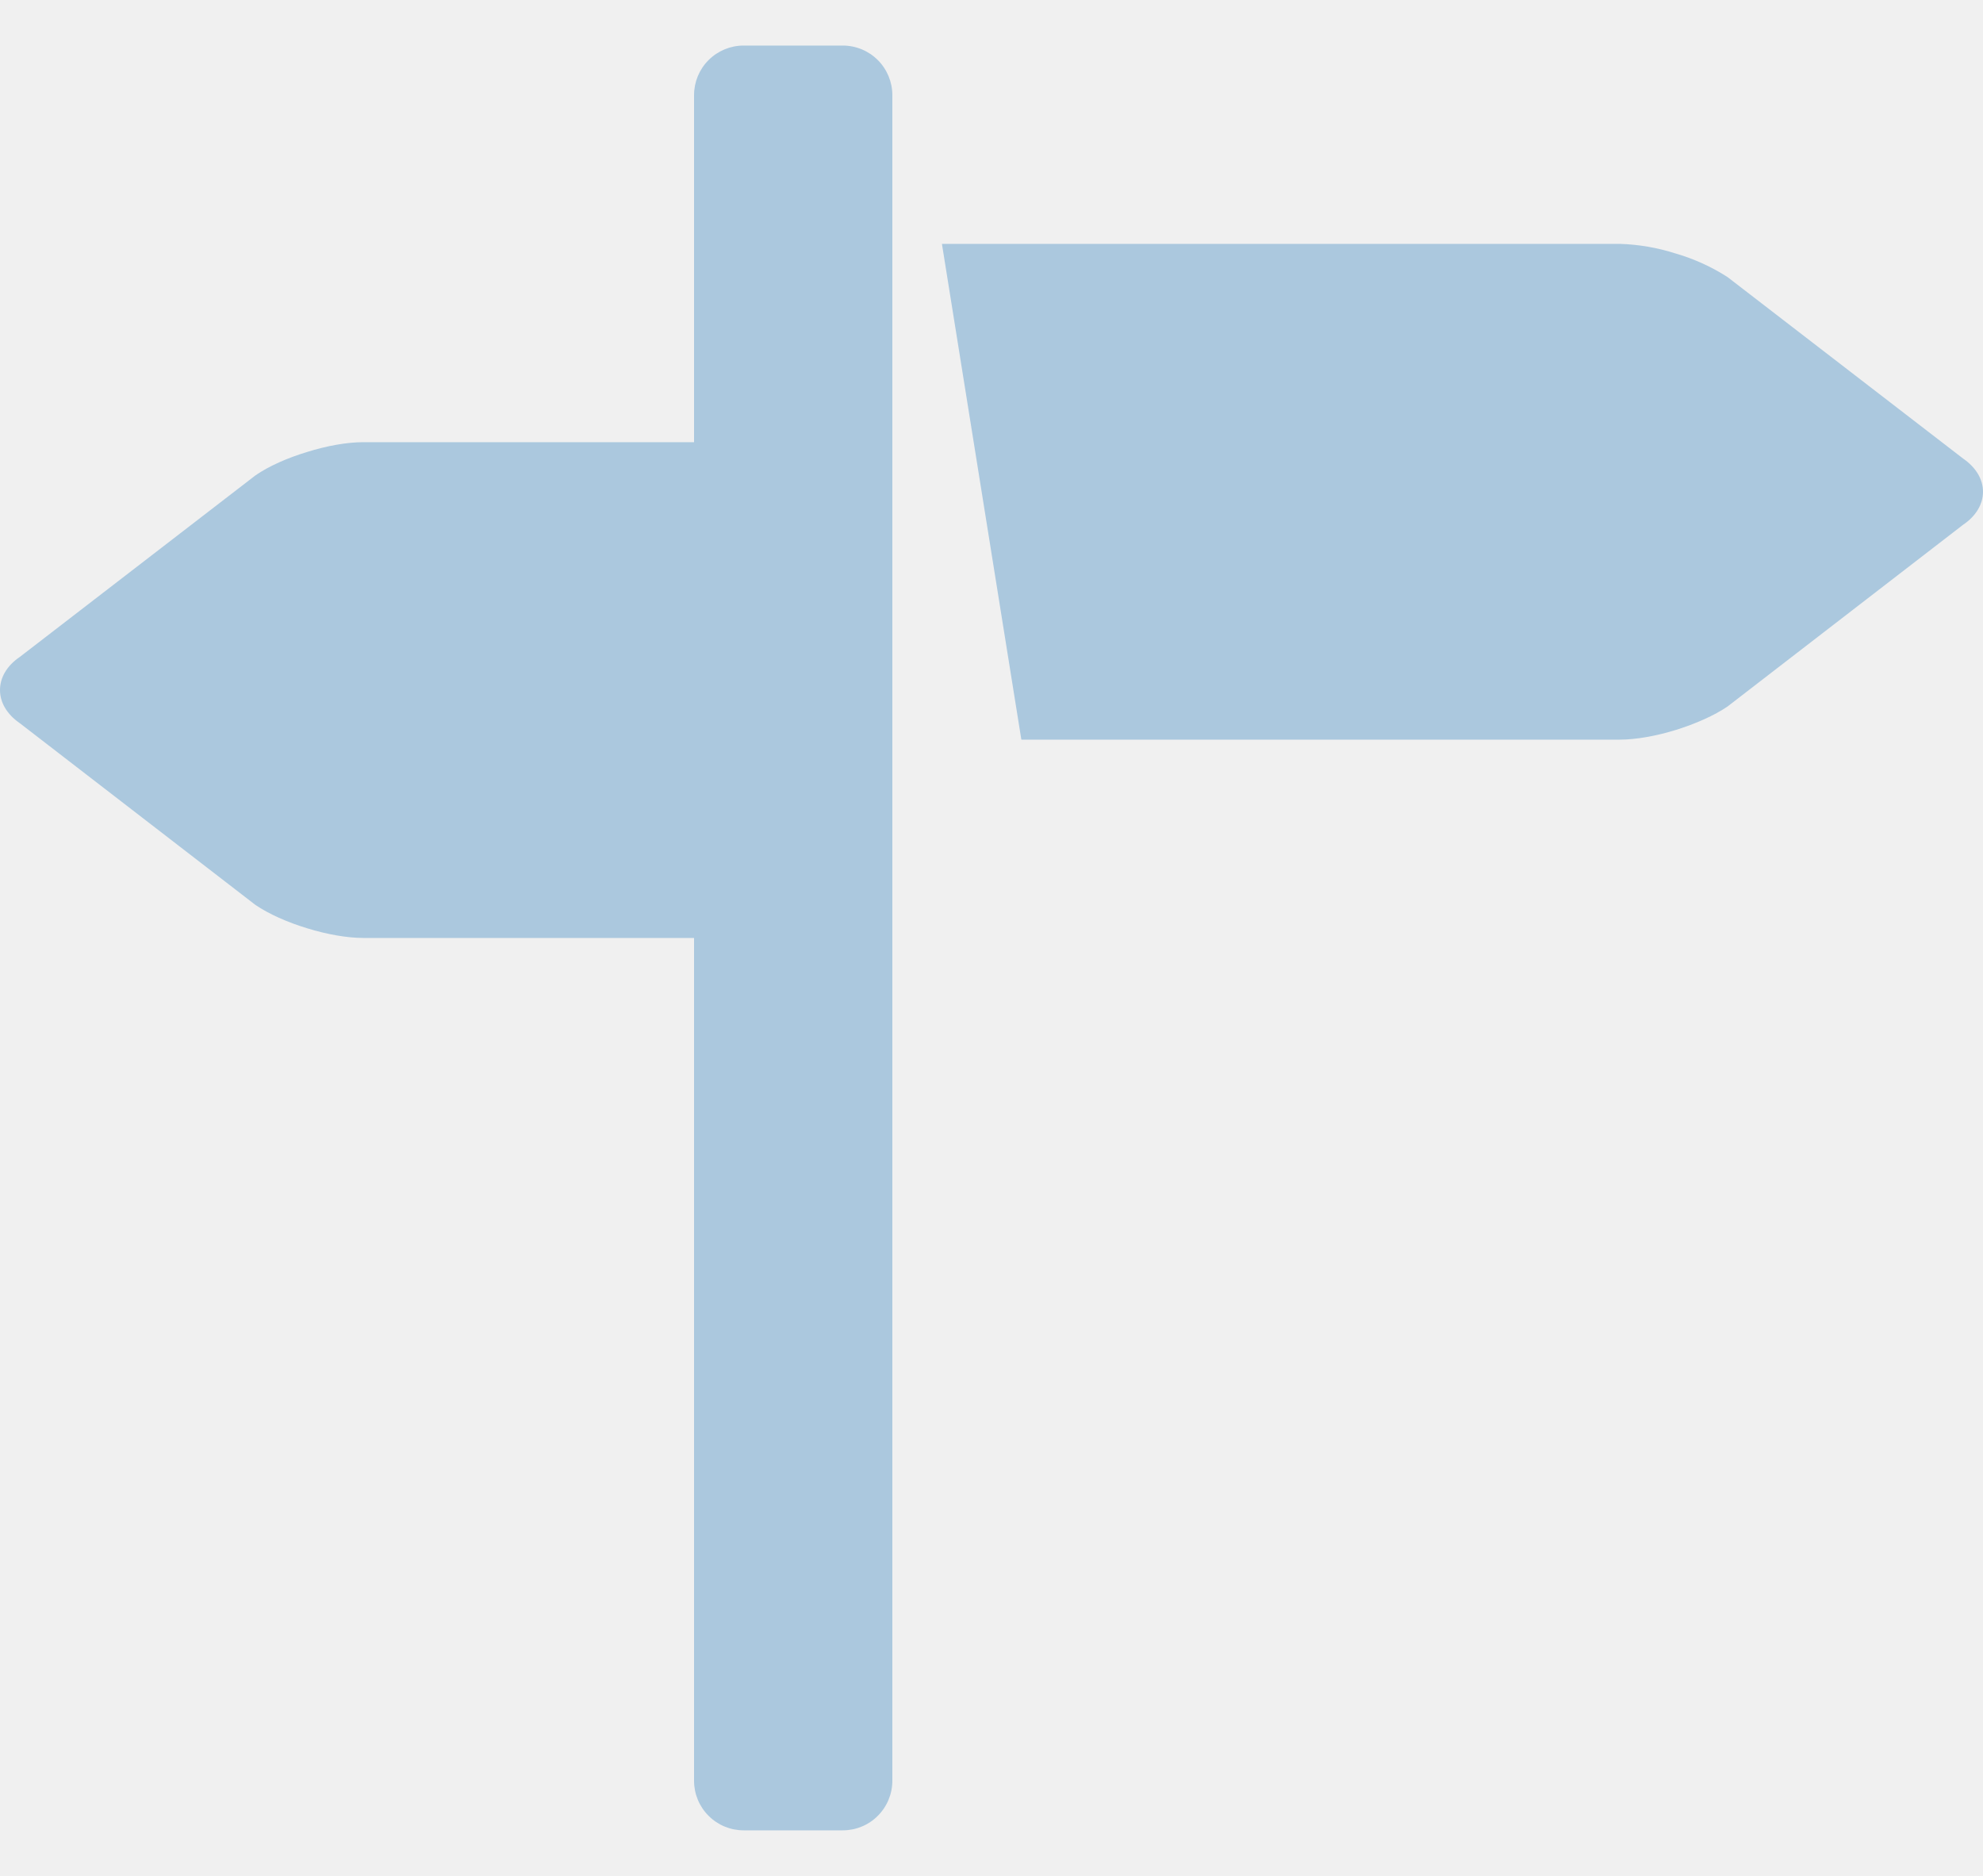
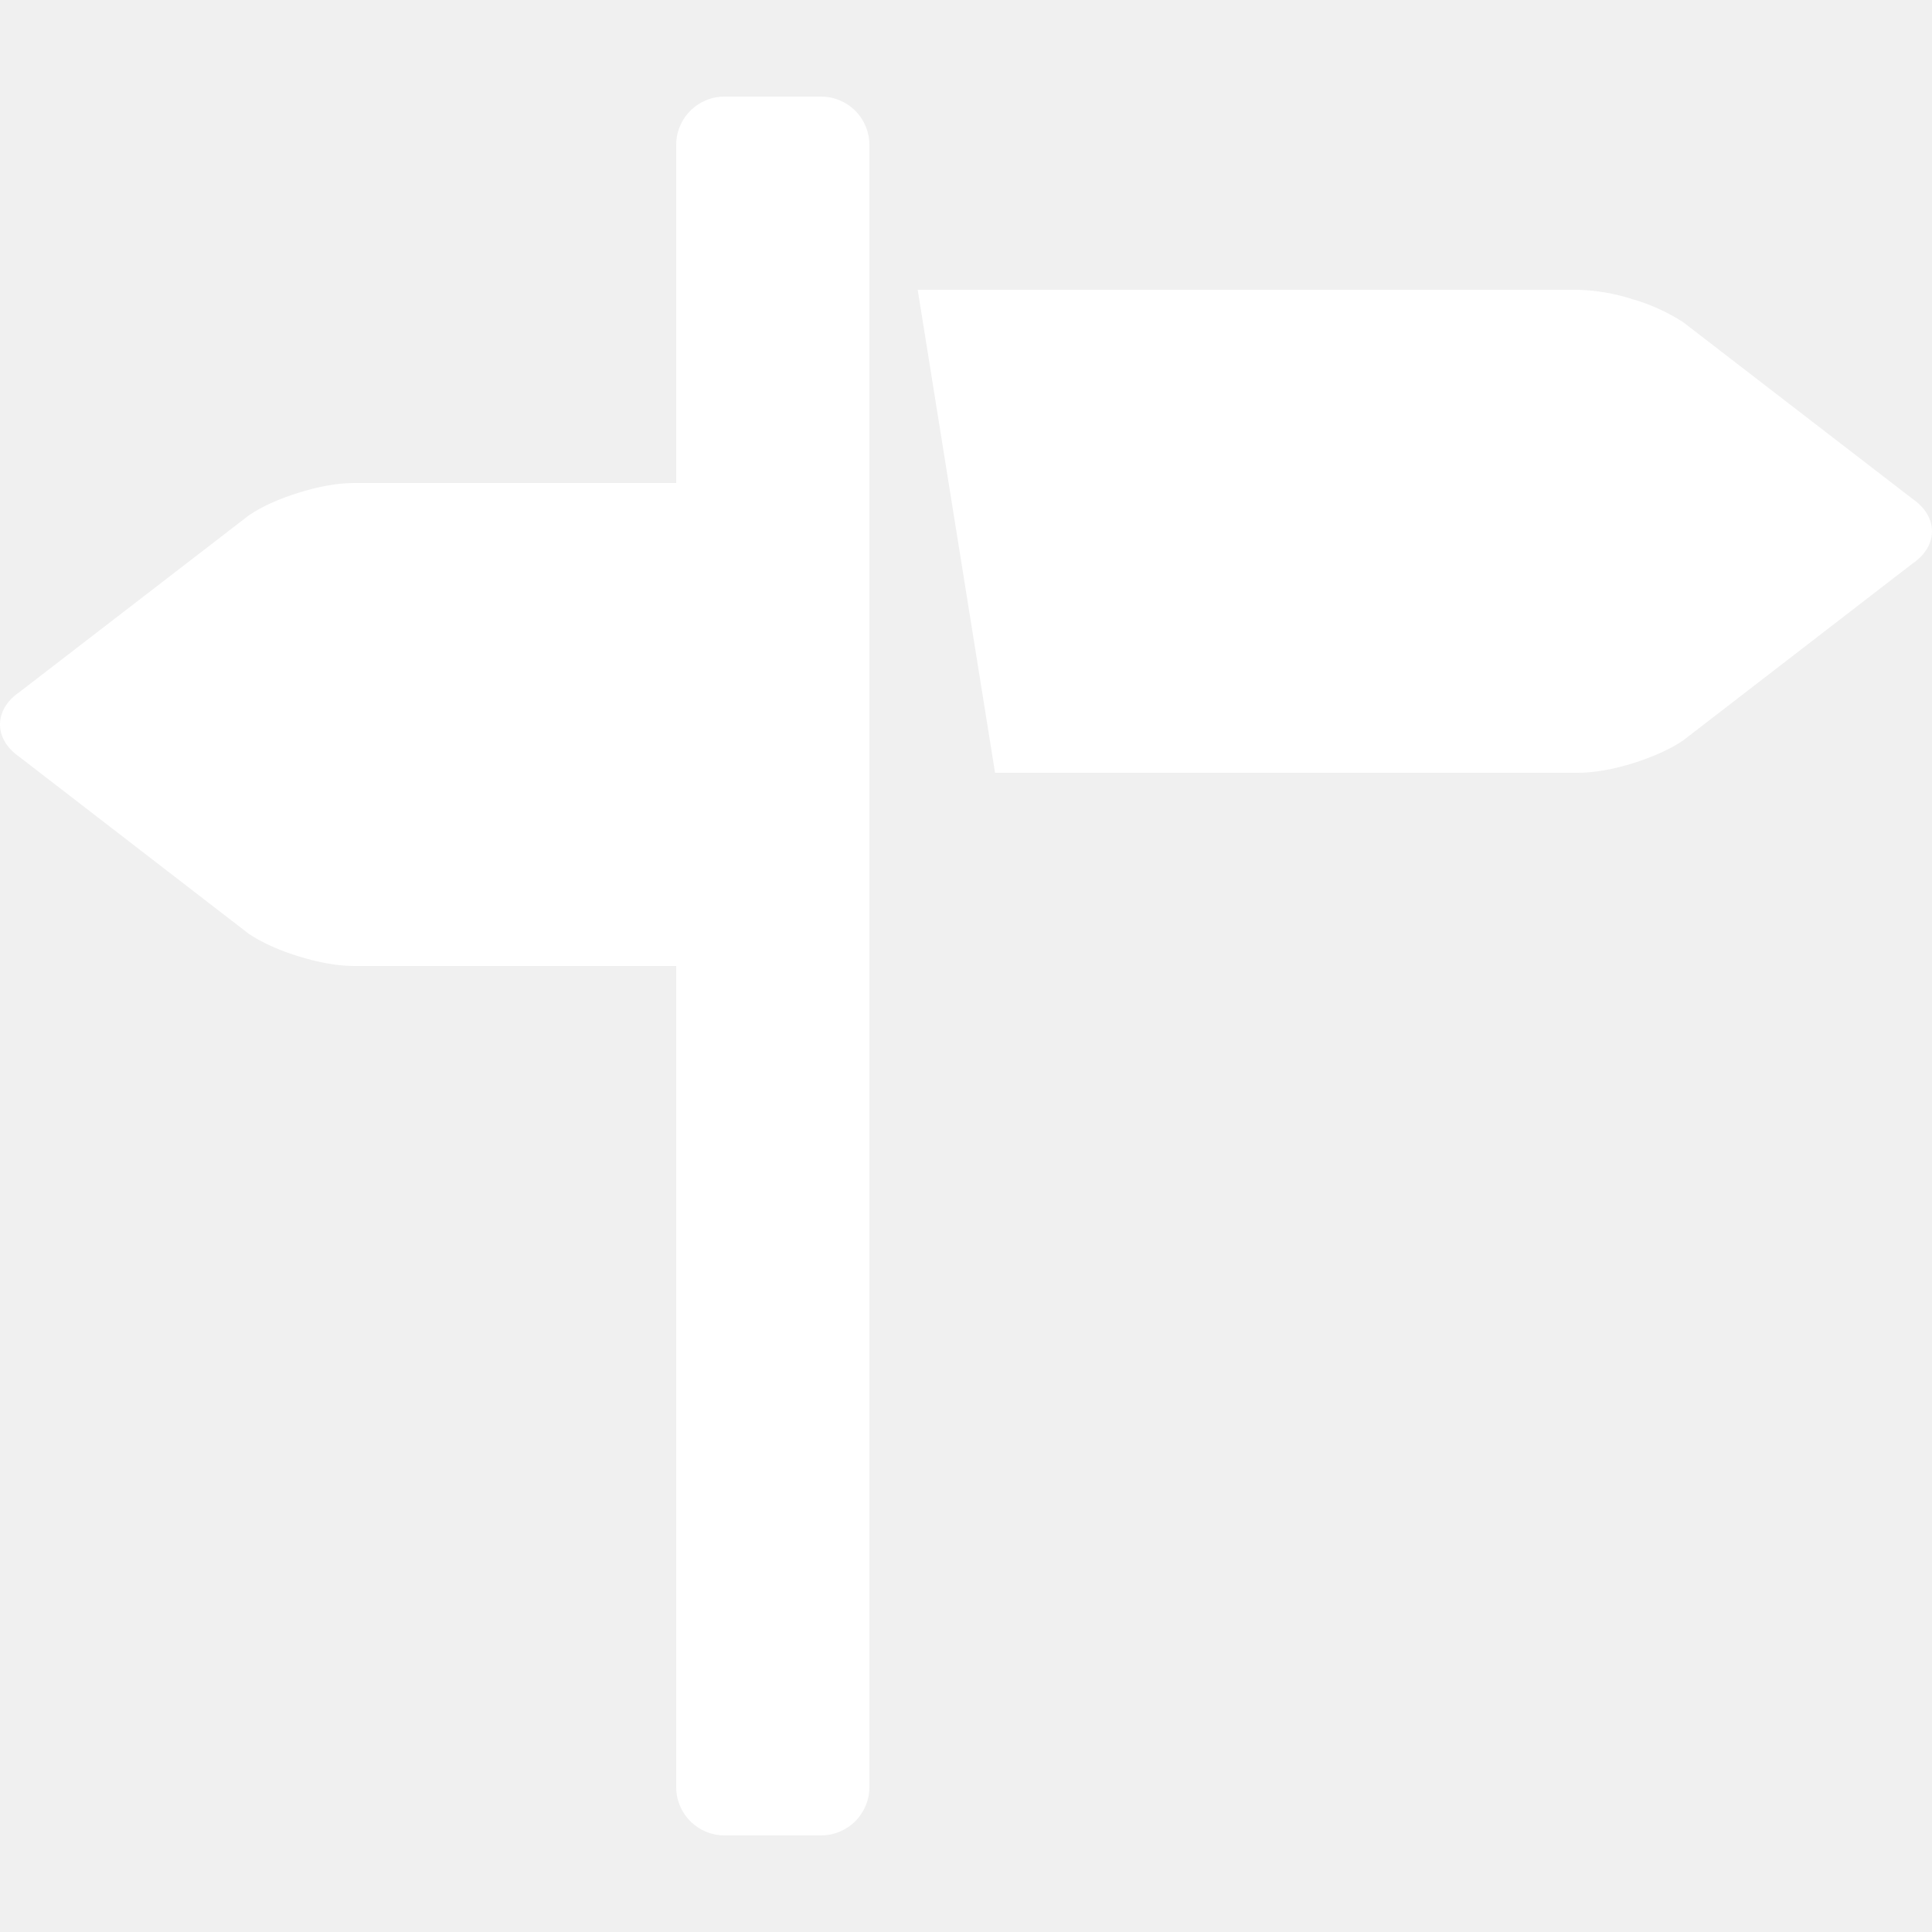
- <svg xmlns="http://www.w3.org/2000/svg" viewBox="0 0 37 35" fill="none">
-   <path d="M36.628 8.555L32.234 5.17C31.936 4.978 31.611 4.831 31.27 4.731C30.931 4.622 30.578 4.561 30.222 4.55H17.575L19.057 13.8H30.222C30.525 13.8 30.904 13.732 31.269 13.619C31.633 13.506 31.985 13.351 32.233 13.182L36.626 9.793C36.876 9.625 37 9.401 37 9.175C37 8.949 36.876 8.726 36.628 8.555ZM15.725 0.85H13.875C13.63 0.85 13.394 0.948 13.221 1.121C13.047 1.294 12.95 1.53 12.95 1.775V8.25H6.778C6.471 8.25 6.094 8.319 5.729 8.433C5.363 8.544 5.013 8.698 4.766 8.87L0.372 12.255C0.122 12.424 0 12.649 0 12.875C0 13.099 0.122 13.323 0.372 13.495L4.766 16.884C5.013 17.052 5.363 17.208 5.729 17.319C6.094 17.432 6.471 17.5 6.778 17.5H12.95V33.225C12.95 33.47 13.047 33.706 13.221 33.879C13.394 34.053 13.63 34.15 13.875 34.15H15.725C15.97 34.15 16.206 34.053 16.379 33.879C16.552 33.706 16.65 33.47 16.65 33.225V1.775C16.65 1.53 16.552 1.294 16.379 1.121C16.206 0.948 15.97 0.85 15.725 0.85Z" fill="#ABC8DE" />
+ <svg xmlns="http://www.w3.org/2000/svg" width="25" height="25" viewBox="0 0 25 25" fill="none">
+   <path d="M24.749 6.456L21.78 4.169C21.578 4.039 21.359 3.939 21.129 3.873C20.899 3.798 20.661 3.757 20.42 3.75H11.875L12.876 10H20.42C20.625 10 20.881 9.954 21.128 9.877C21.374 9.801 21.611 9.696 21.779 9.582L24.747 7.293C24.916 7.179 25 7.027 25 6.875C25 6.723 24.916 6.571 24.749 6.456ZM10.625 1.25H9.375C9.209 1.25 9.05 1.316 8.933 1.433C8.816 1.55 8.75 1.709 8.75 1.875V6.25H4.58C4.372 6.25 4.117 6.296 3.871 6.374C3.624 6.449 3.388 6.553 3.22 6.669L0.251 8.956C0.083 9.07 0 9.223 0 9.375C0 9.526 0.083 9.678 0.251 9.794L3.22 12.084C3.388 12.197 3.624 12.303 3.871 12.377C4.117 12.454 4.372 12.5 4.58 12.5H8.75V23.125C8.75 23.291 8.816 23.45 8.933 23.567C9.05 23.684 9.209 23.75 9.375 23.75H10.625C10.791 23.75 10.95 23.684 11.067 23.567C11.184 23.45 11.25 23.291 11.25 23.125V1.875C11.25 1.709 11.184 1.55 11.067 1.433C10.95 1.316 10.791 1.25 10.625 1.25Z" fill="white" />
</svg>
